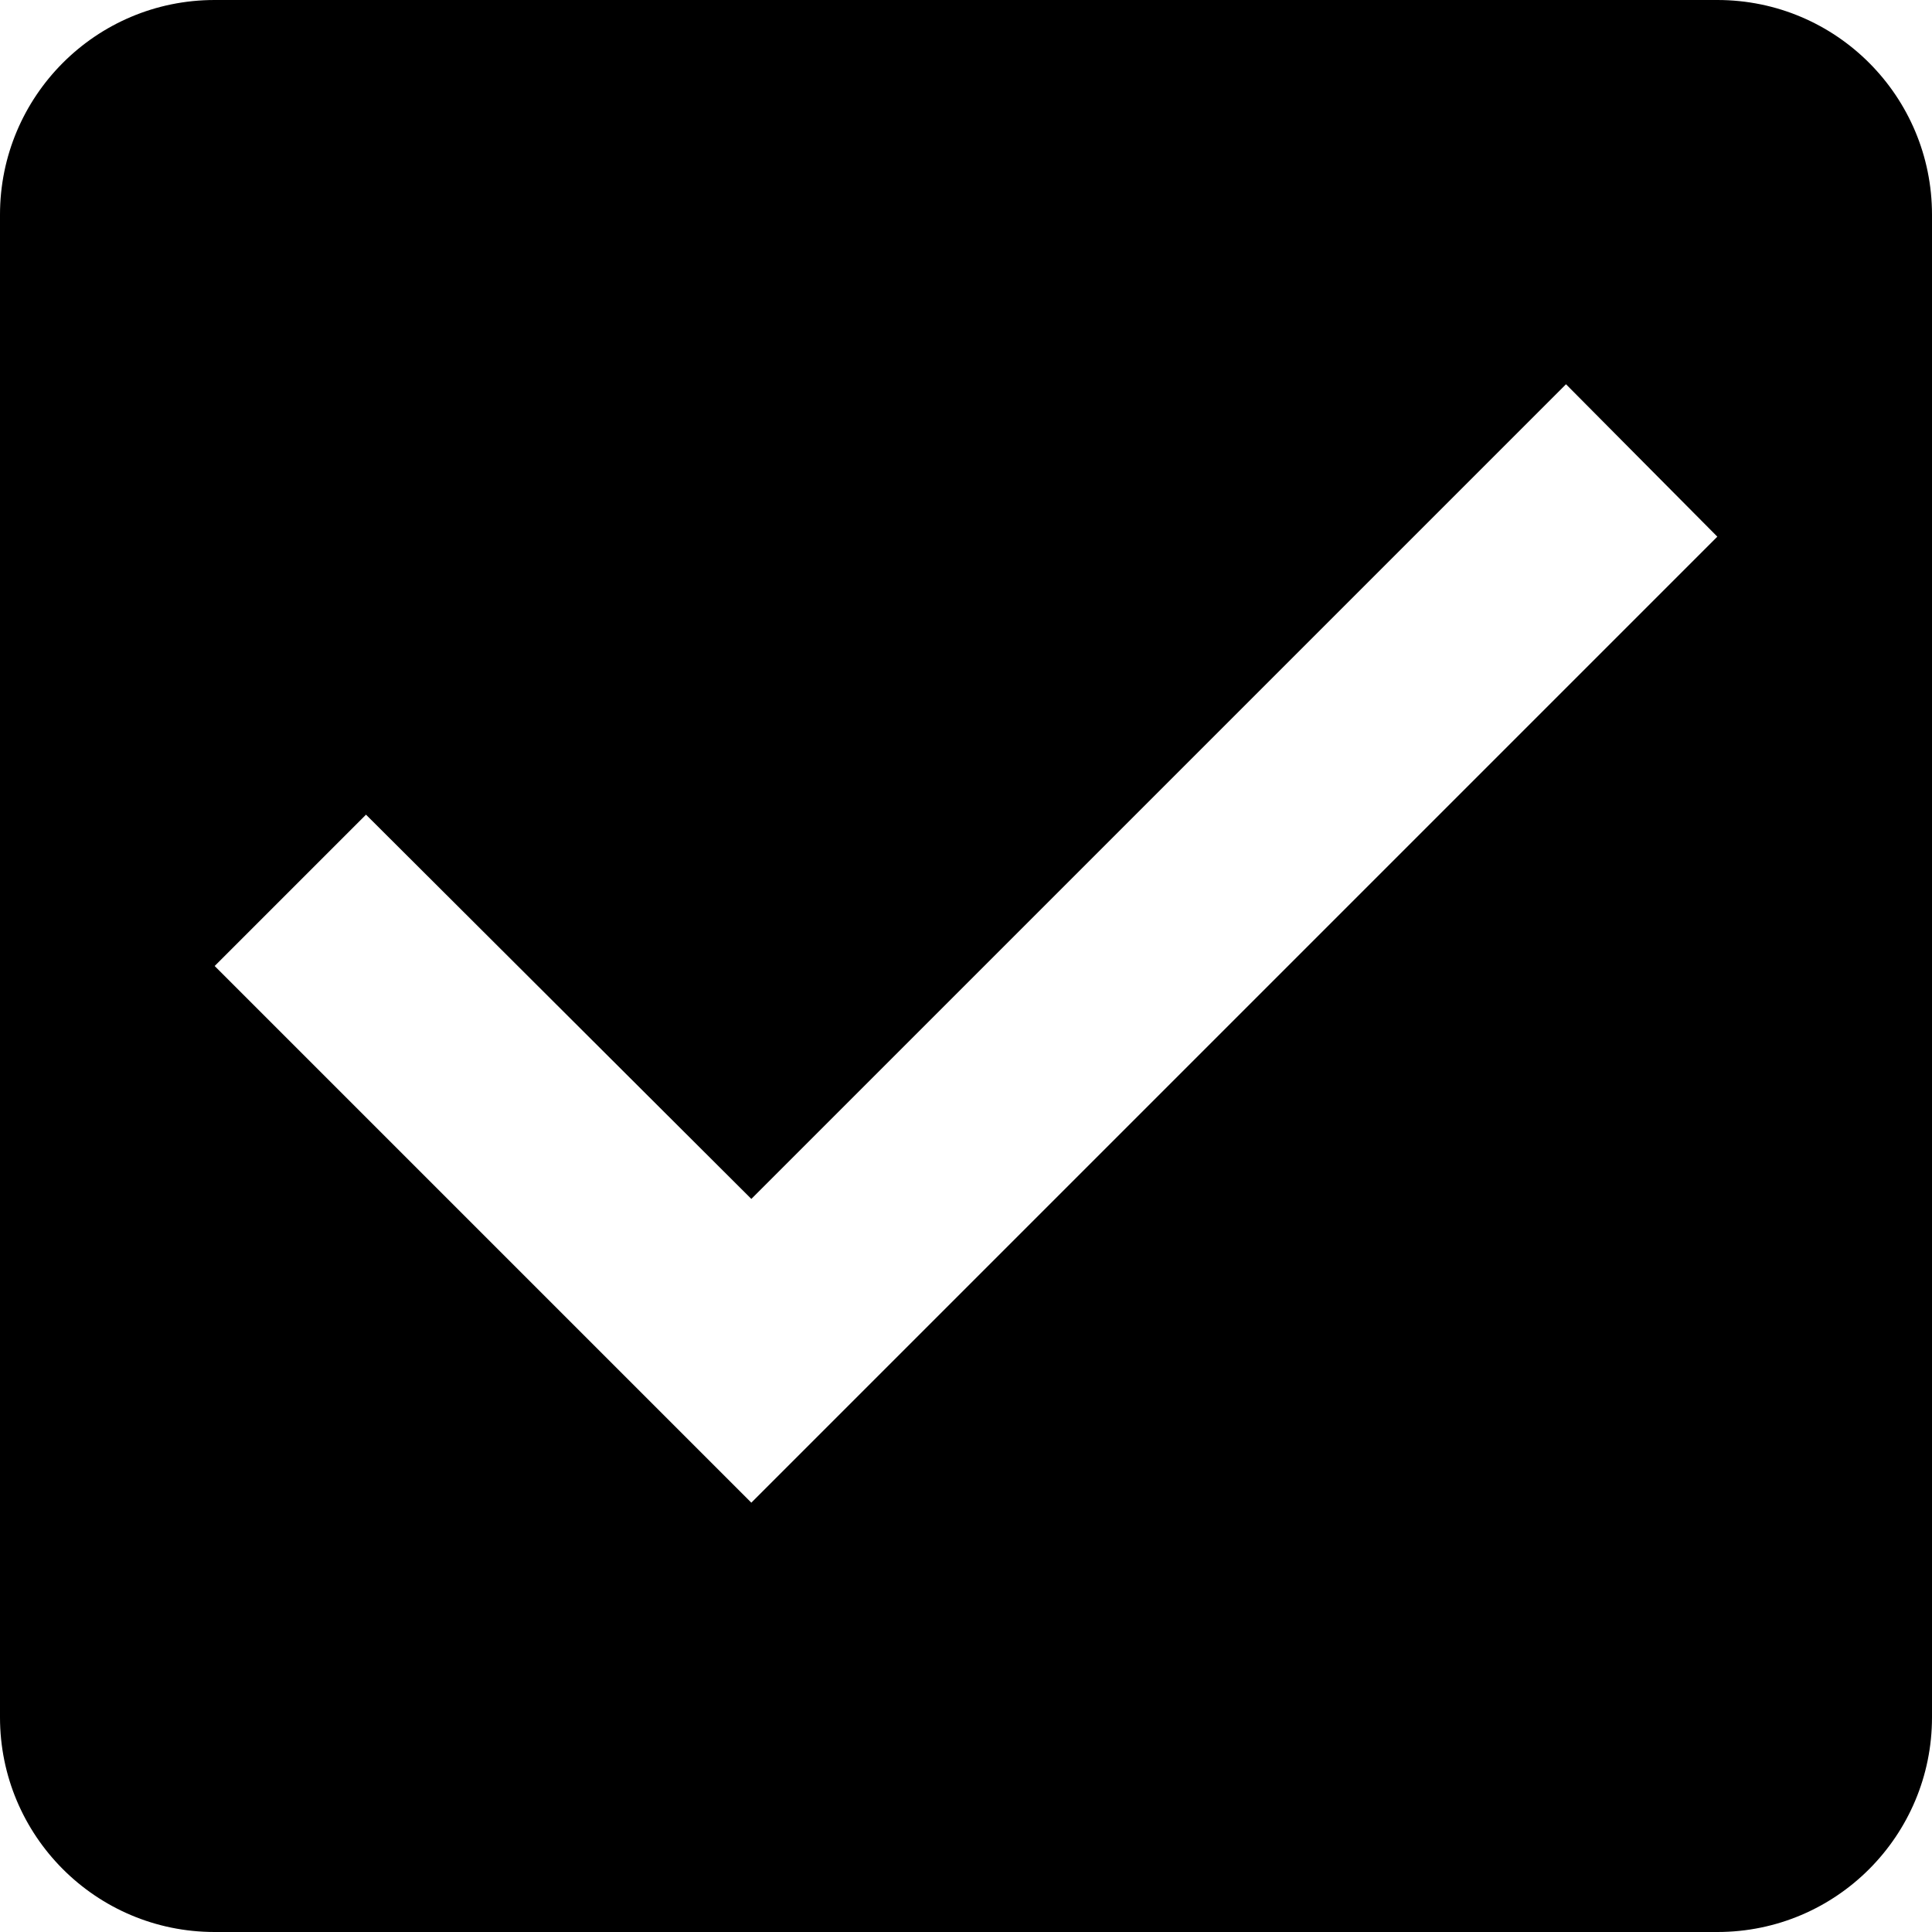
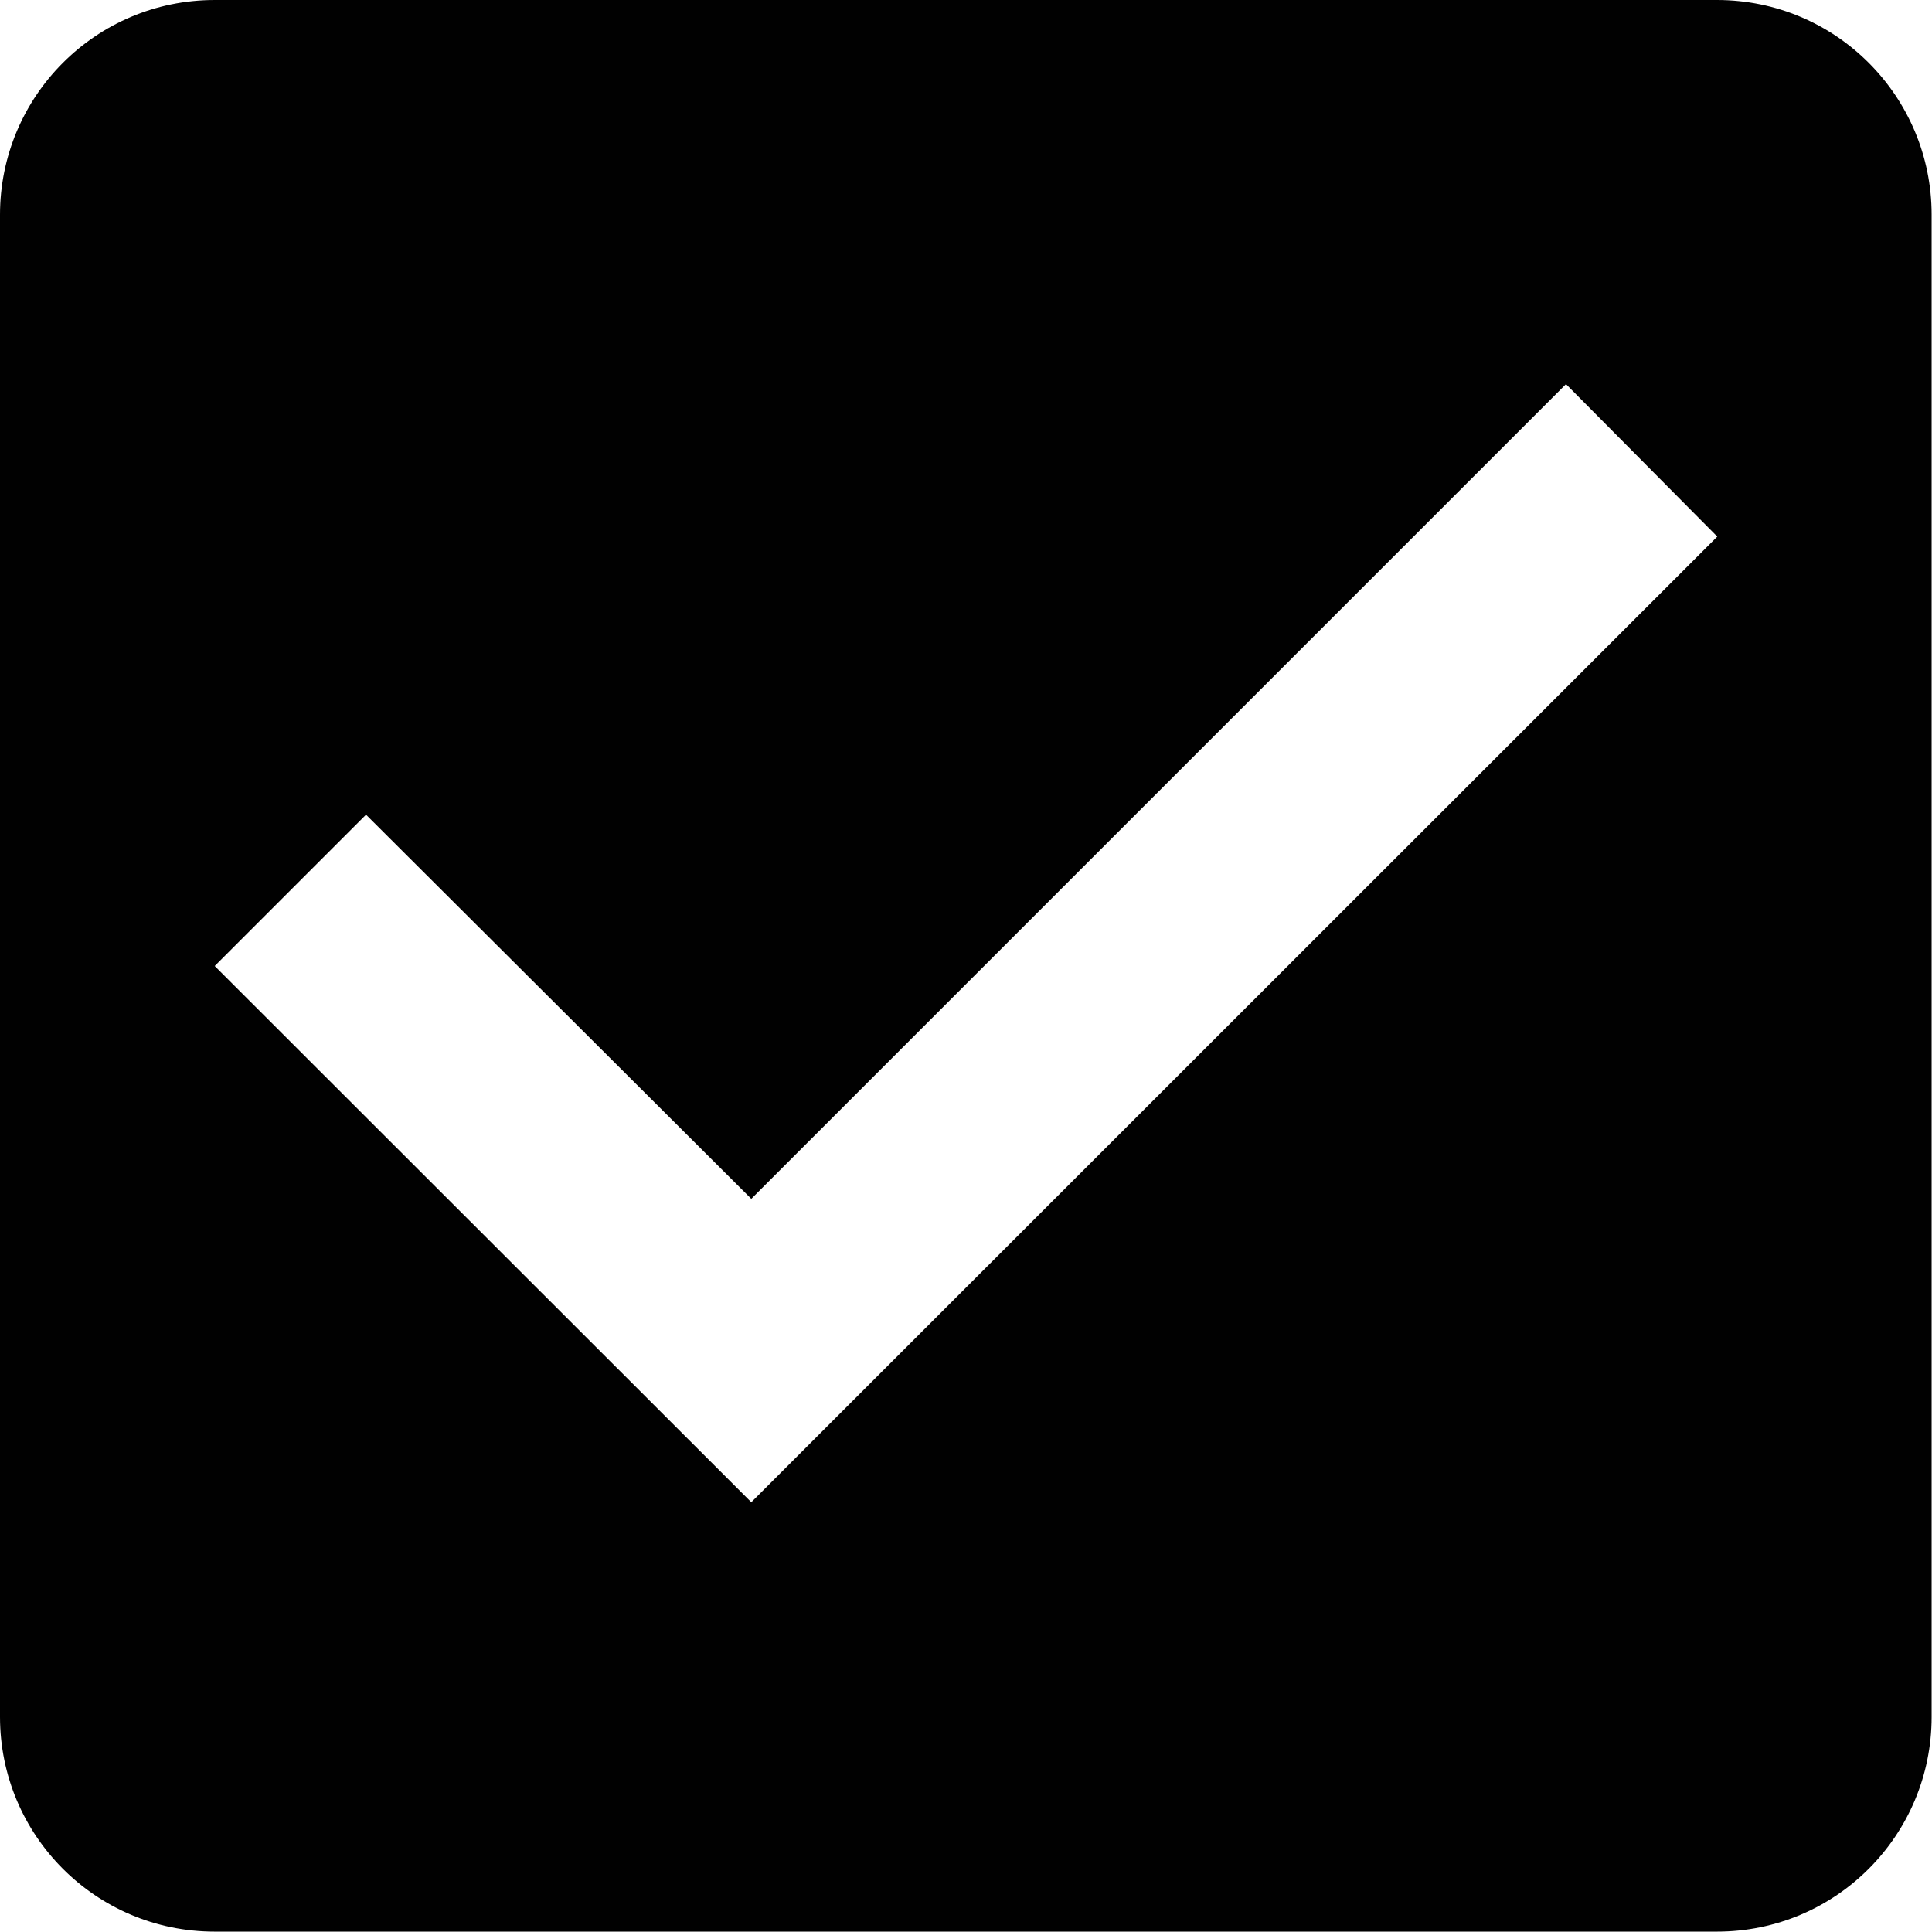
- <svg xmlns="http://www.w3.org/2000/svg" width="18px" height="18px" viewBox="0 0 18 18" version="1.1">
-   <defs />
-   <g id="Email" stroke="none" stroke-width="1" fill="none" fill-rule="evenodd">
-     <g id="ic_check_box_24px" transform="translate(-3, -3)" fill="#000000">
-       <path d="M19,3 L5,3 C3.89,3 3,3.9 3,5 L3,19 C3,20.1 3.89,21 5,21 L19,21 C20.11,21 21,20.1 21,19 L21,5 C21,3.9 20.11,3 19,3 L19,3 Z M10,17 L5,12 L6.41,10.59 L10,14.17 L17.59,6.58 L19,8 L10,17 L10,17 Z" id="Shape" />
-     </g>
+ <svg xmlns="http://www.w3.org/2000/svg" version="1.1" id="Layer_1" x="0px" y="0px" viewBox="0 0 512 512" enable-background="new 0 0 512 512" xml:space="preserve">
+   <g>
+     <path fill="#010101" d="M455,0H56.9C25.3,0,0,25.6,0,56.9V455c0,31.3,25.3,56.9,56.9,56.9H455c31.6,0,56.9-25.6,56.9-56.9V56.9   C511.9,25.6,486.6,0,455,0z M199.1,398.1L56.9,256L97,215.9l102.1,101.8l215.9-215.9l40.1,40.4L199.1,398.1z" />
  </g>
</svg>
